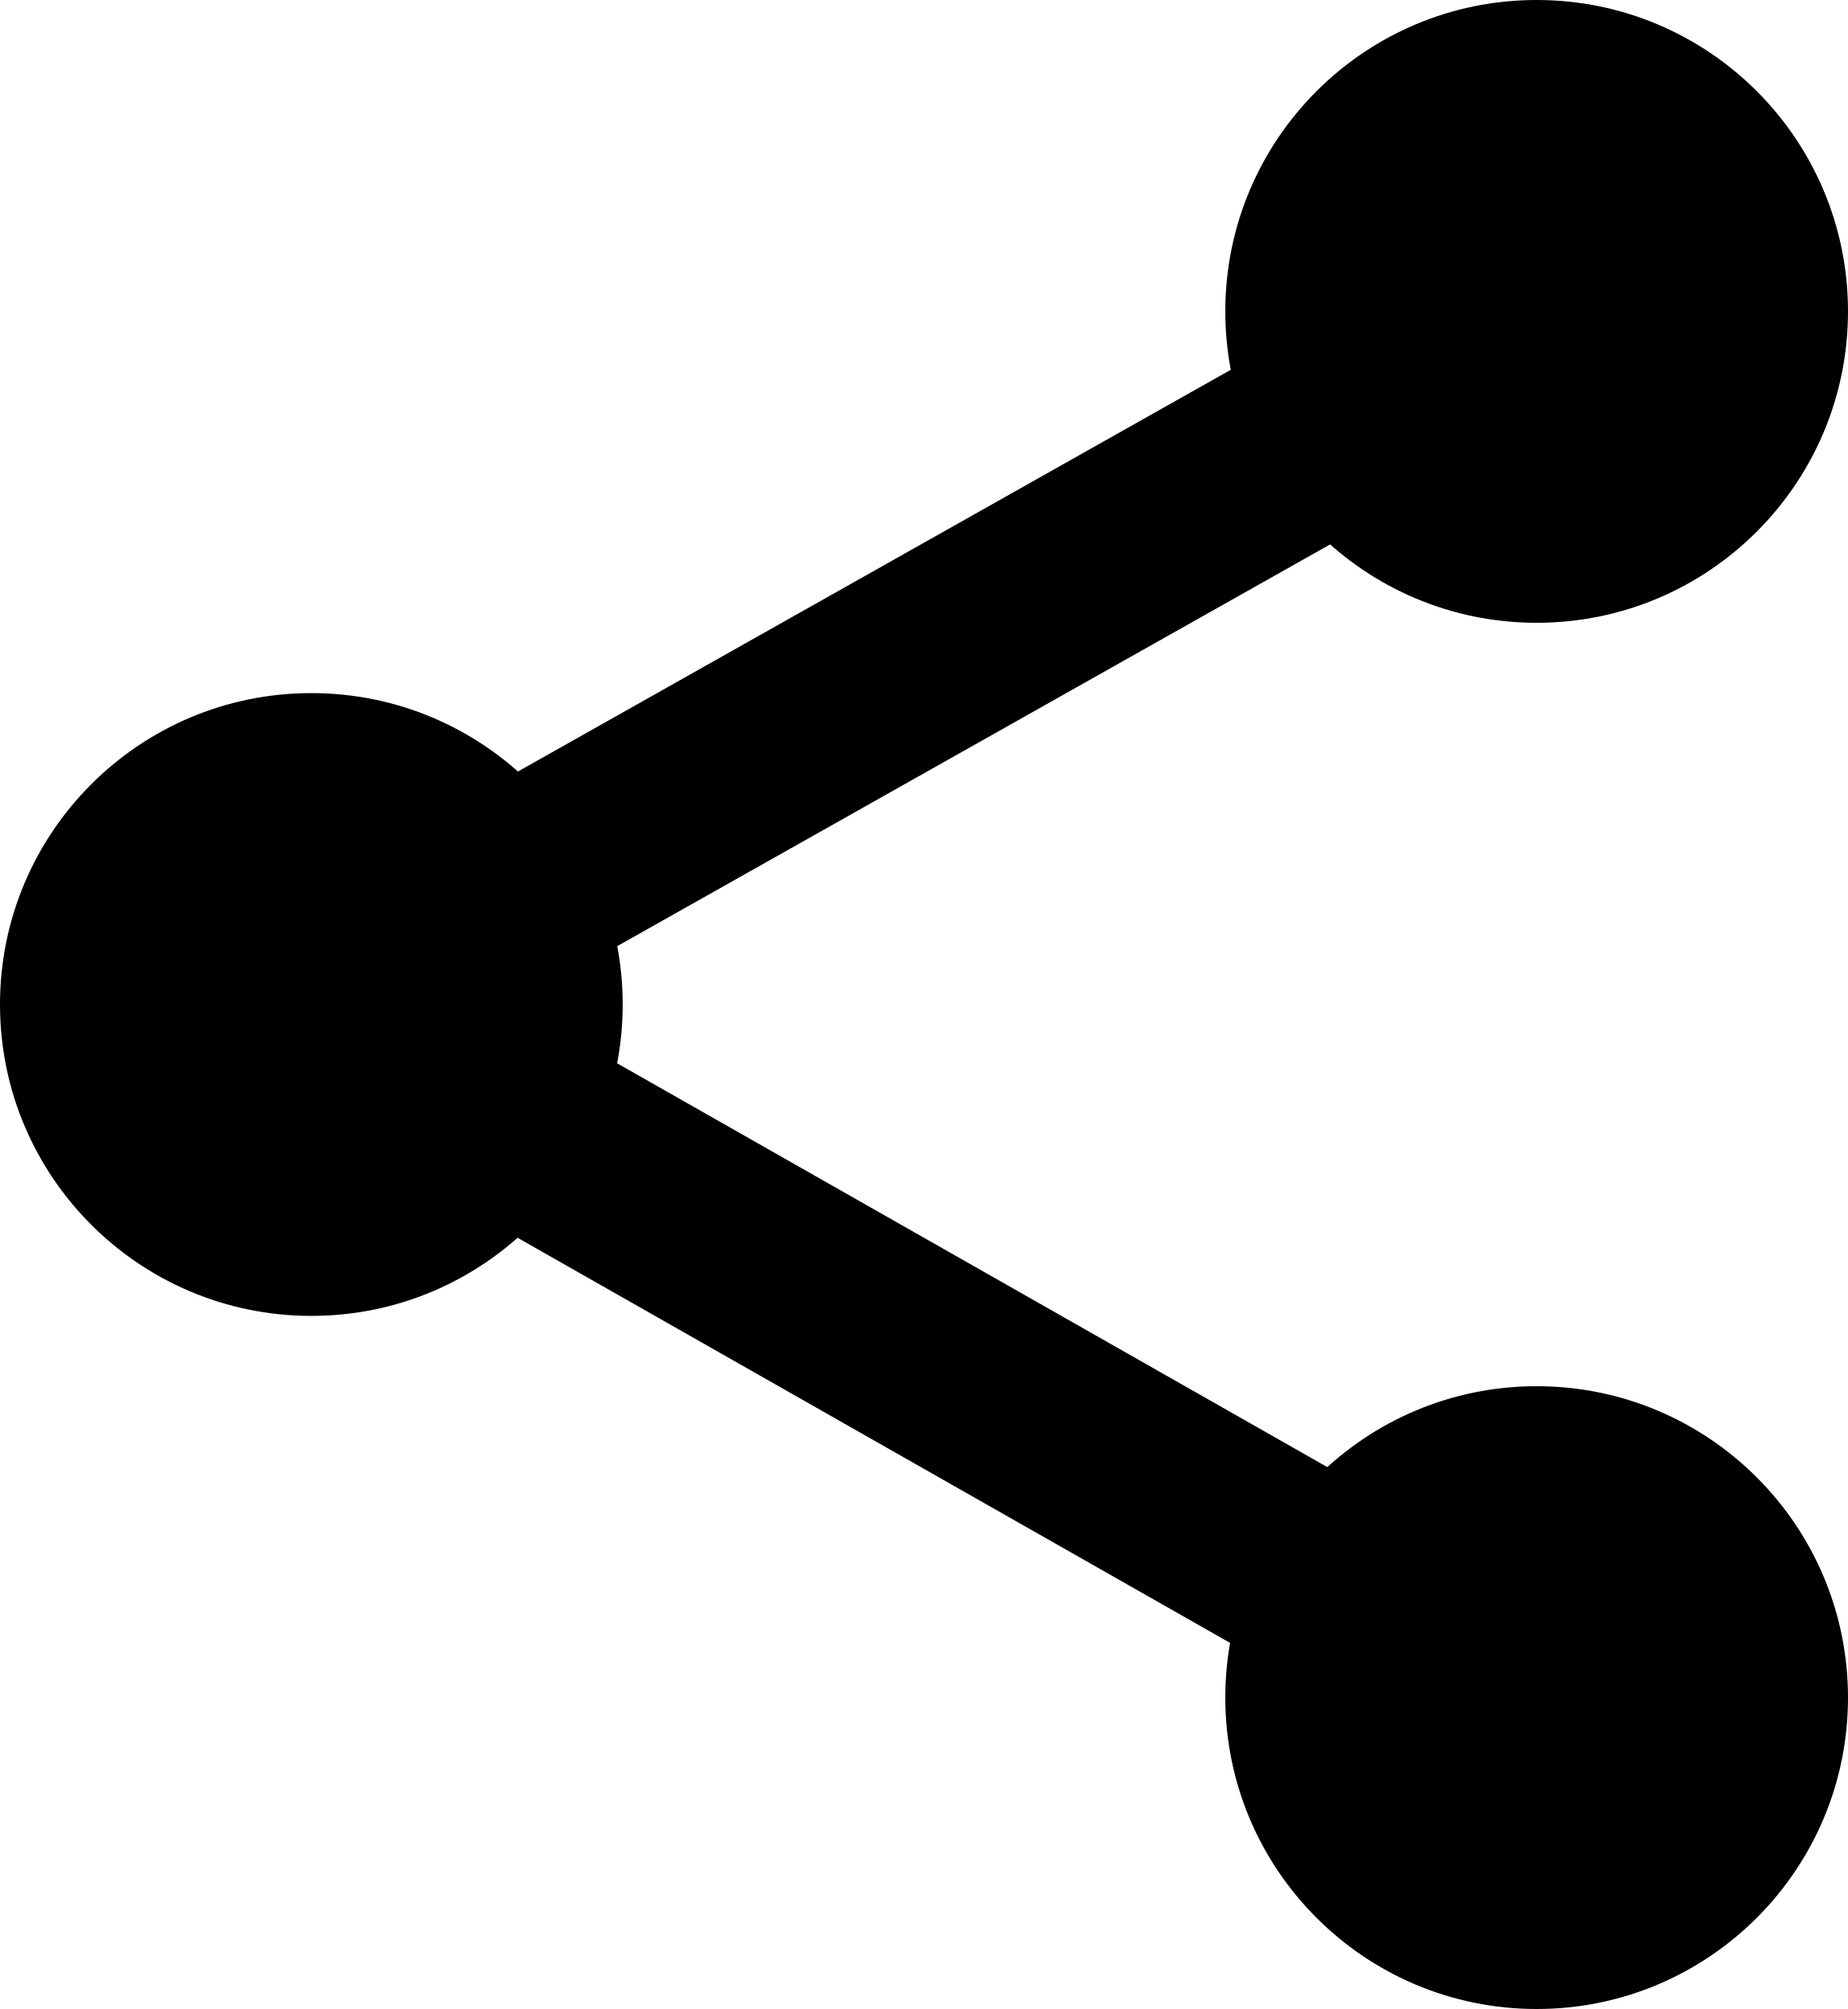
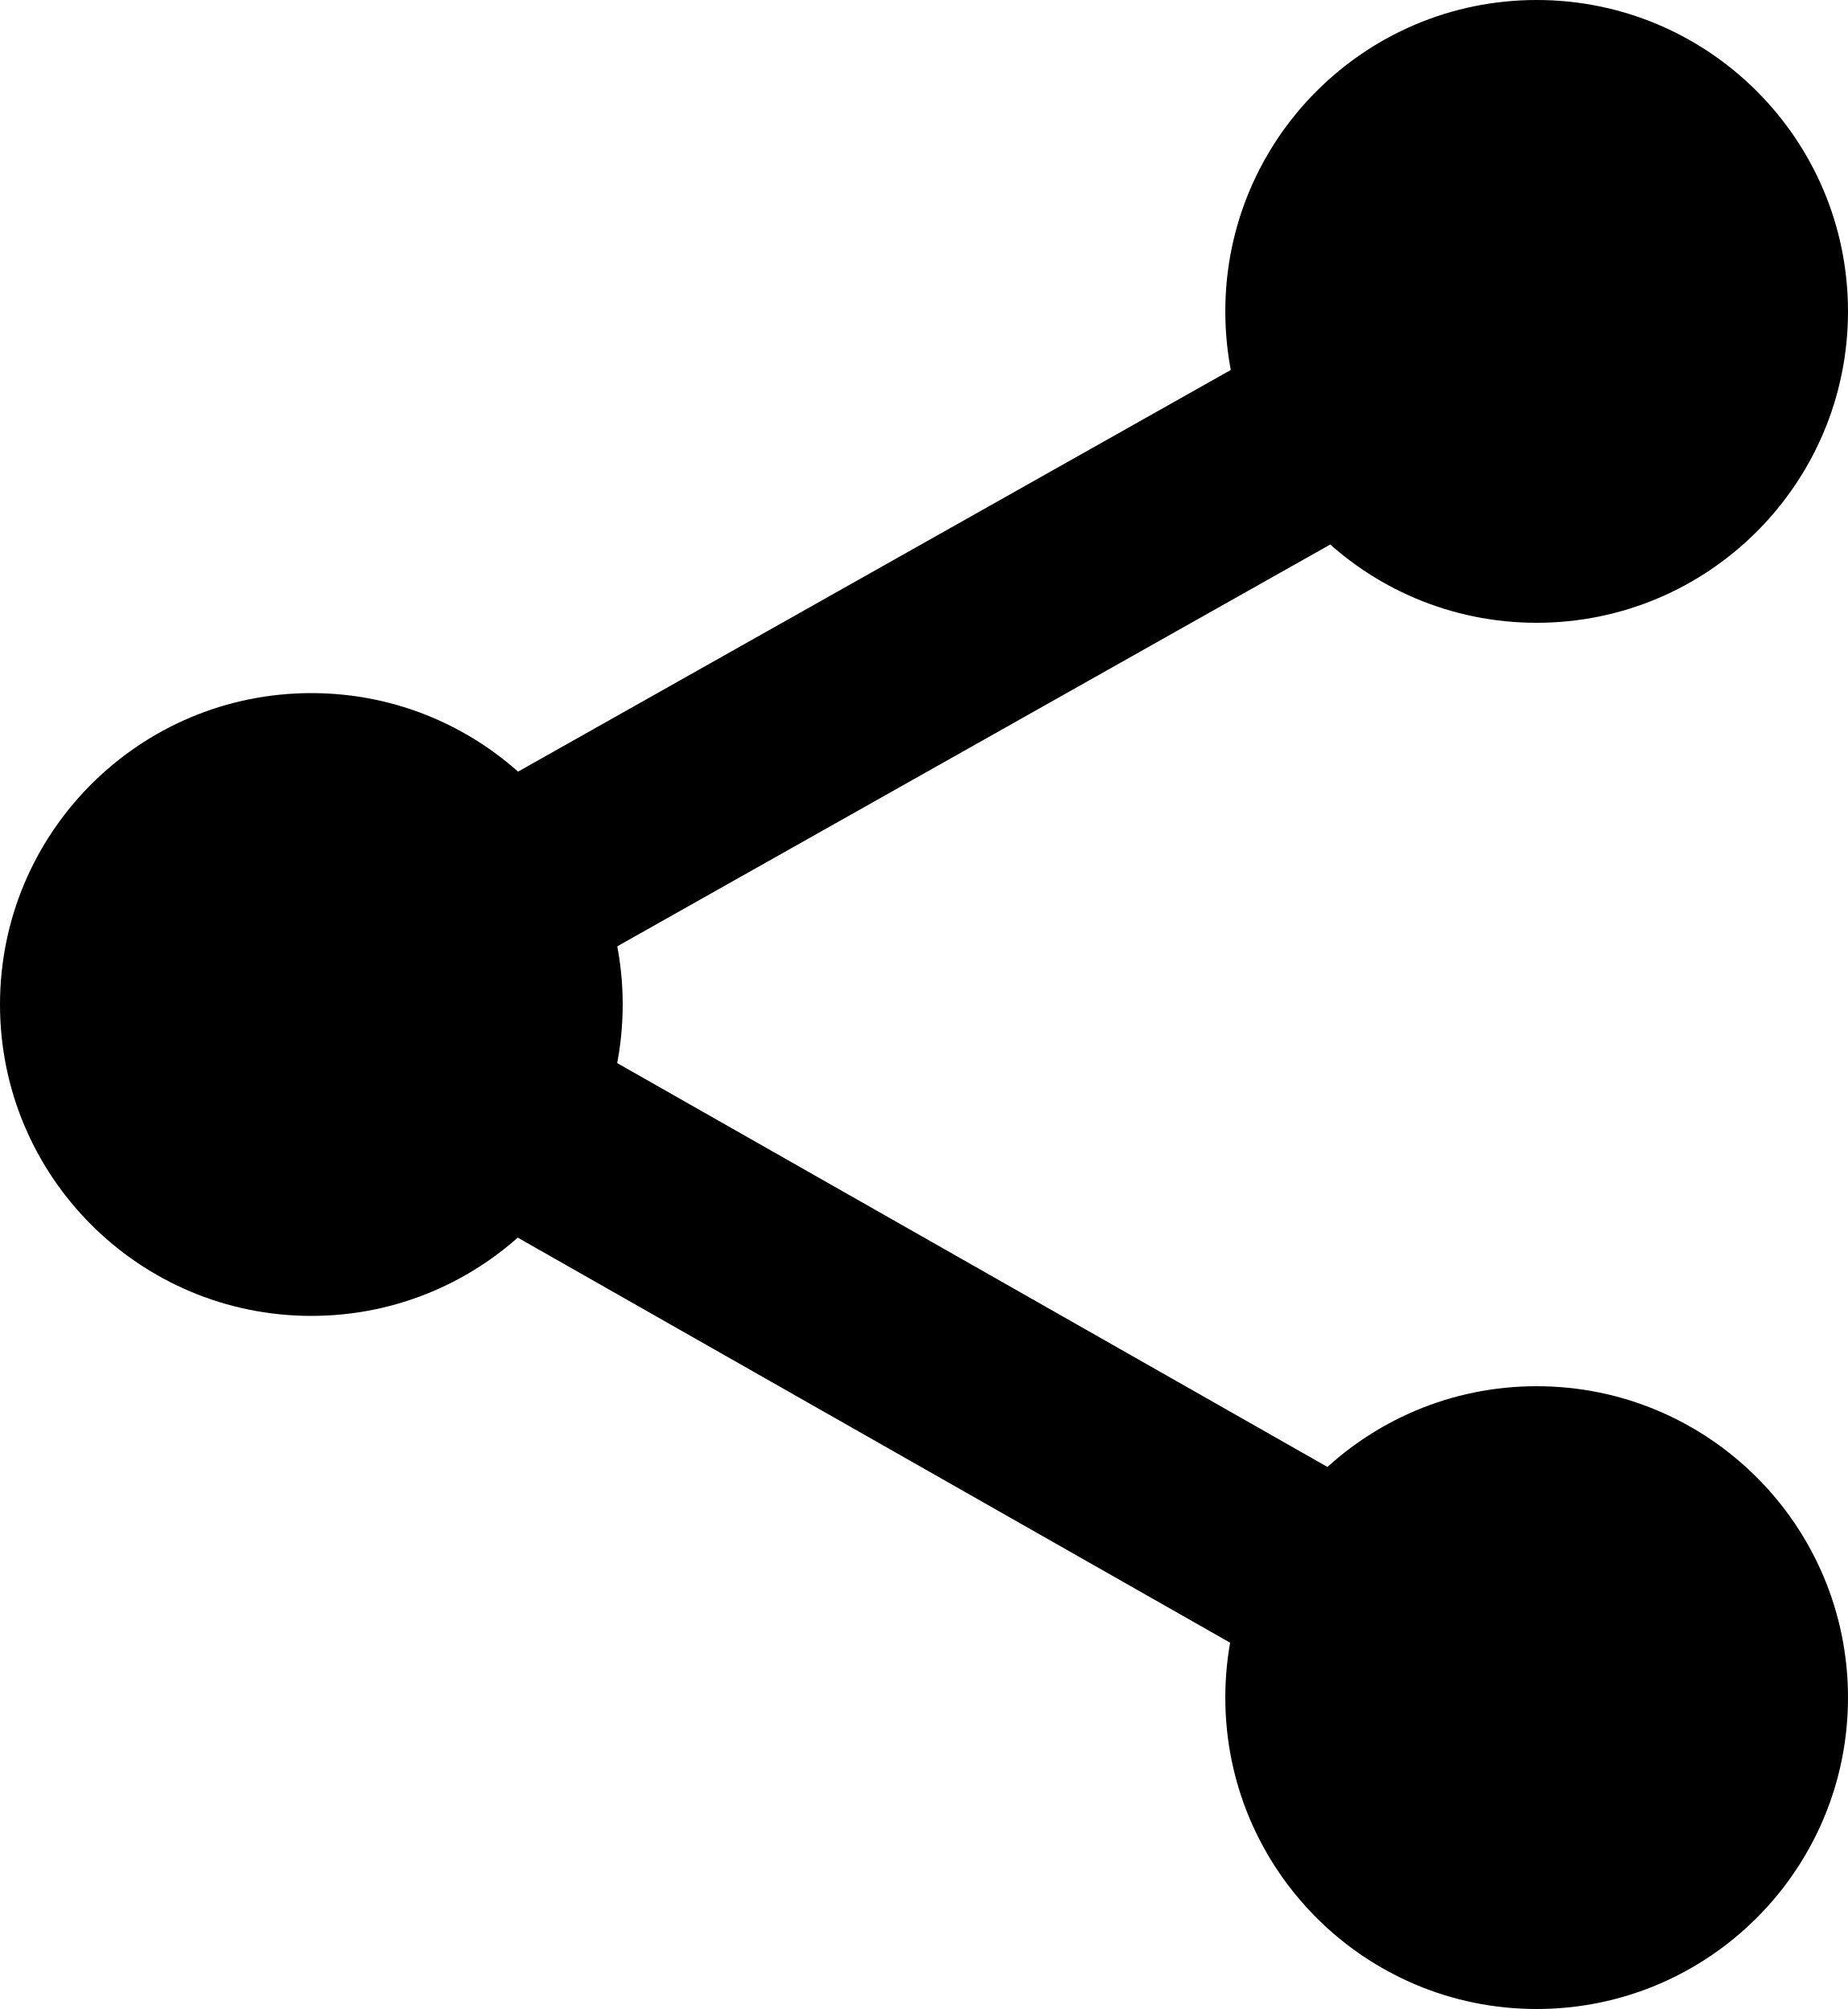
- <svg xmlns="http://www.w3.org/2000/svg" version="1.1" id="Layer_1" x="0px" y="0px" viewBox="0 0 36.8 40" style="enable-background:new 0 0 36.8 40;" xml:space="preserve">
+ <svg xmlns="http://www.w3.org/2000/svg" id="Layer_1" data-name="Layer 1" viewBox="0 0 36.8 40">
  <circle cx="6.2" cy="20" r="6.2" />
  <circle cx="30.6" cy="6.2" r="6.2" />
  <circle cx="30.6" cy="33.8" r="6.2" />
-   <rect x="7.1" y="11.1" transform="matrix(0.8712 -0.4909 0.4909 0.8712 -4.0613 10.7206)" width="22.5" height="4" />
-   <rect x="7.1" y="24.9" transform="matrix(0.8693 0.4942 -0.4942 0.8693 15.6877 -5.5386)" width="22.5" height="4" />
+   <rect x="7.11" y="11.13" width="22.5" height="4" transform="translate(-4.08 10.7) rotate(-29.4)" />
+   <rect x="16.35" y="15.66" width="4" height="22.5" transform="translate(-14.12 29.56) rotate(-60.38)" />
</svg>
